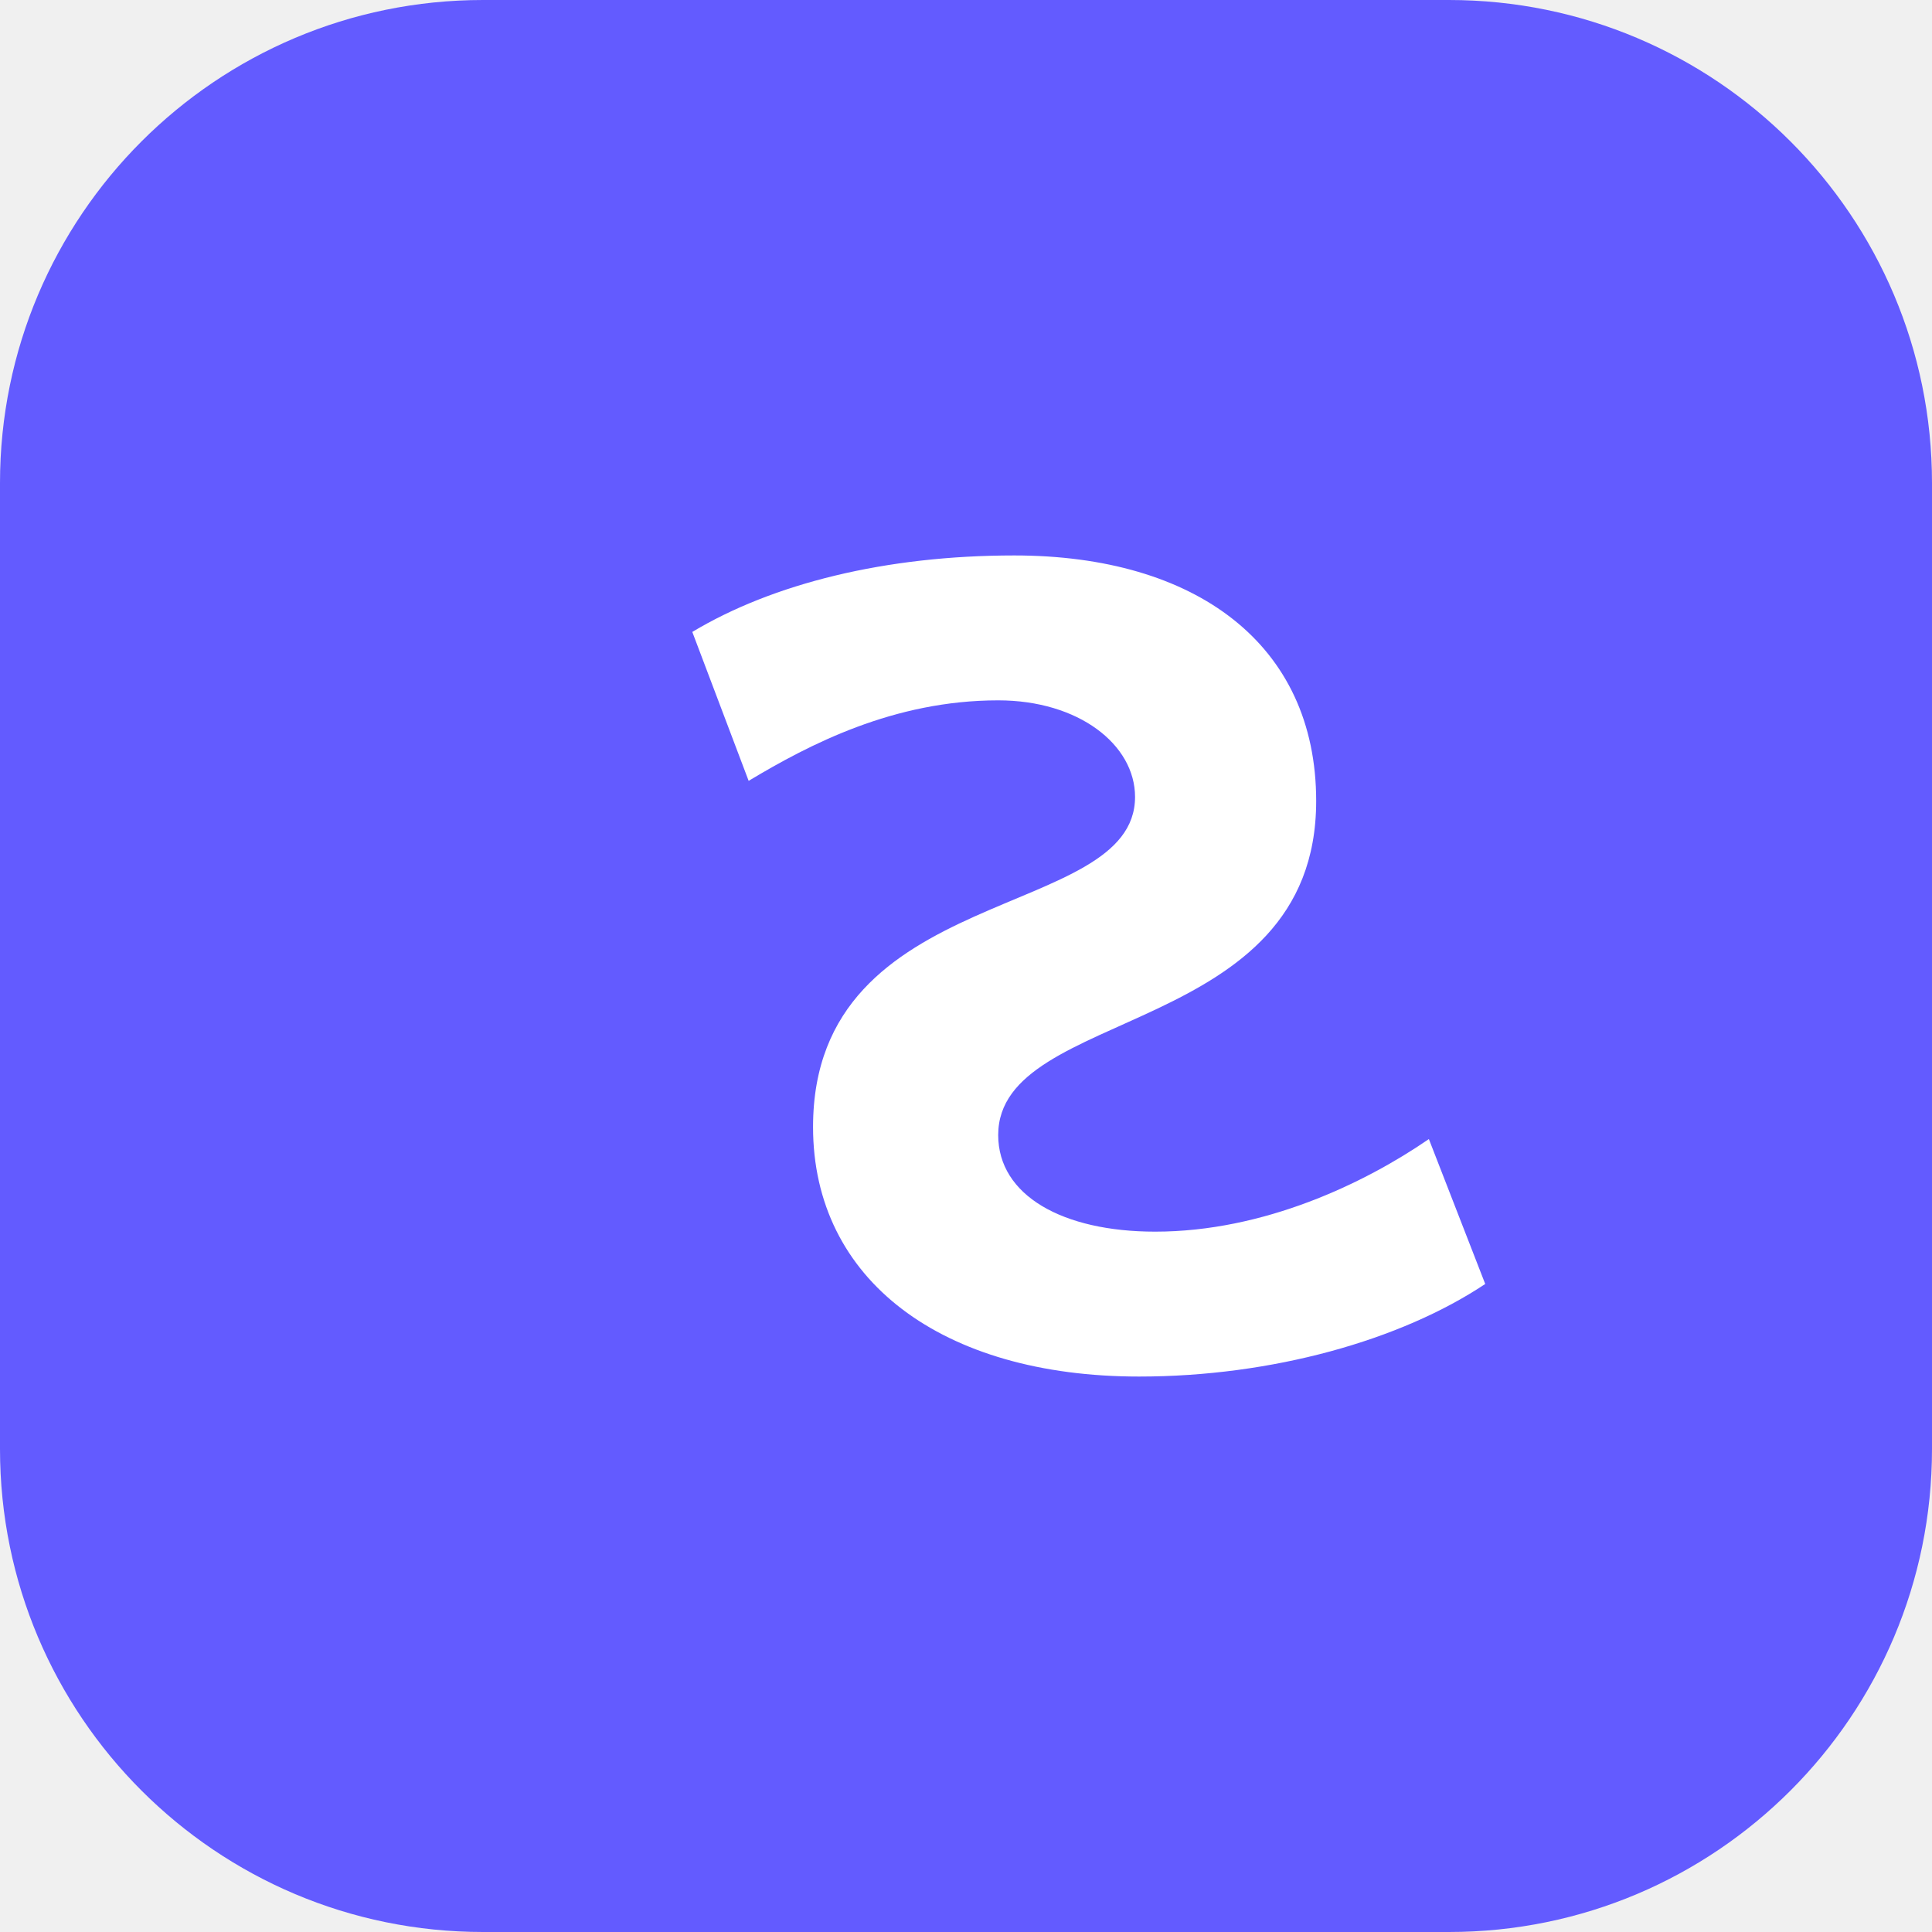
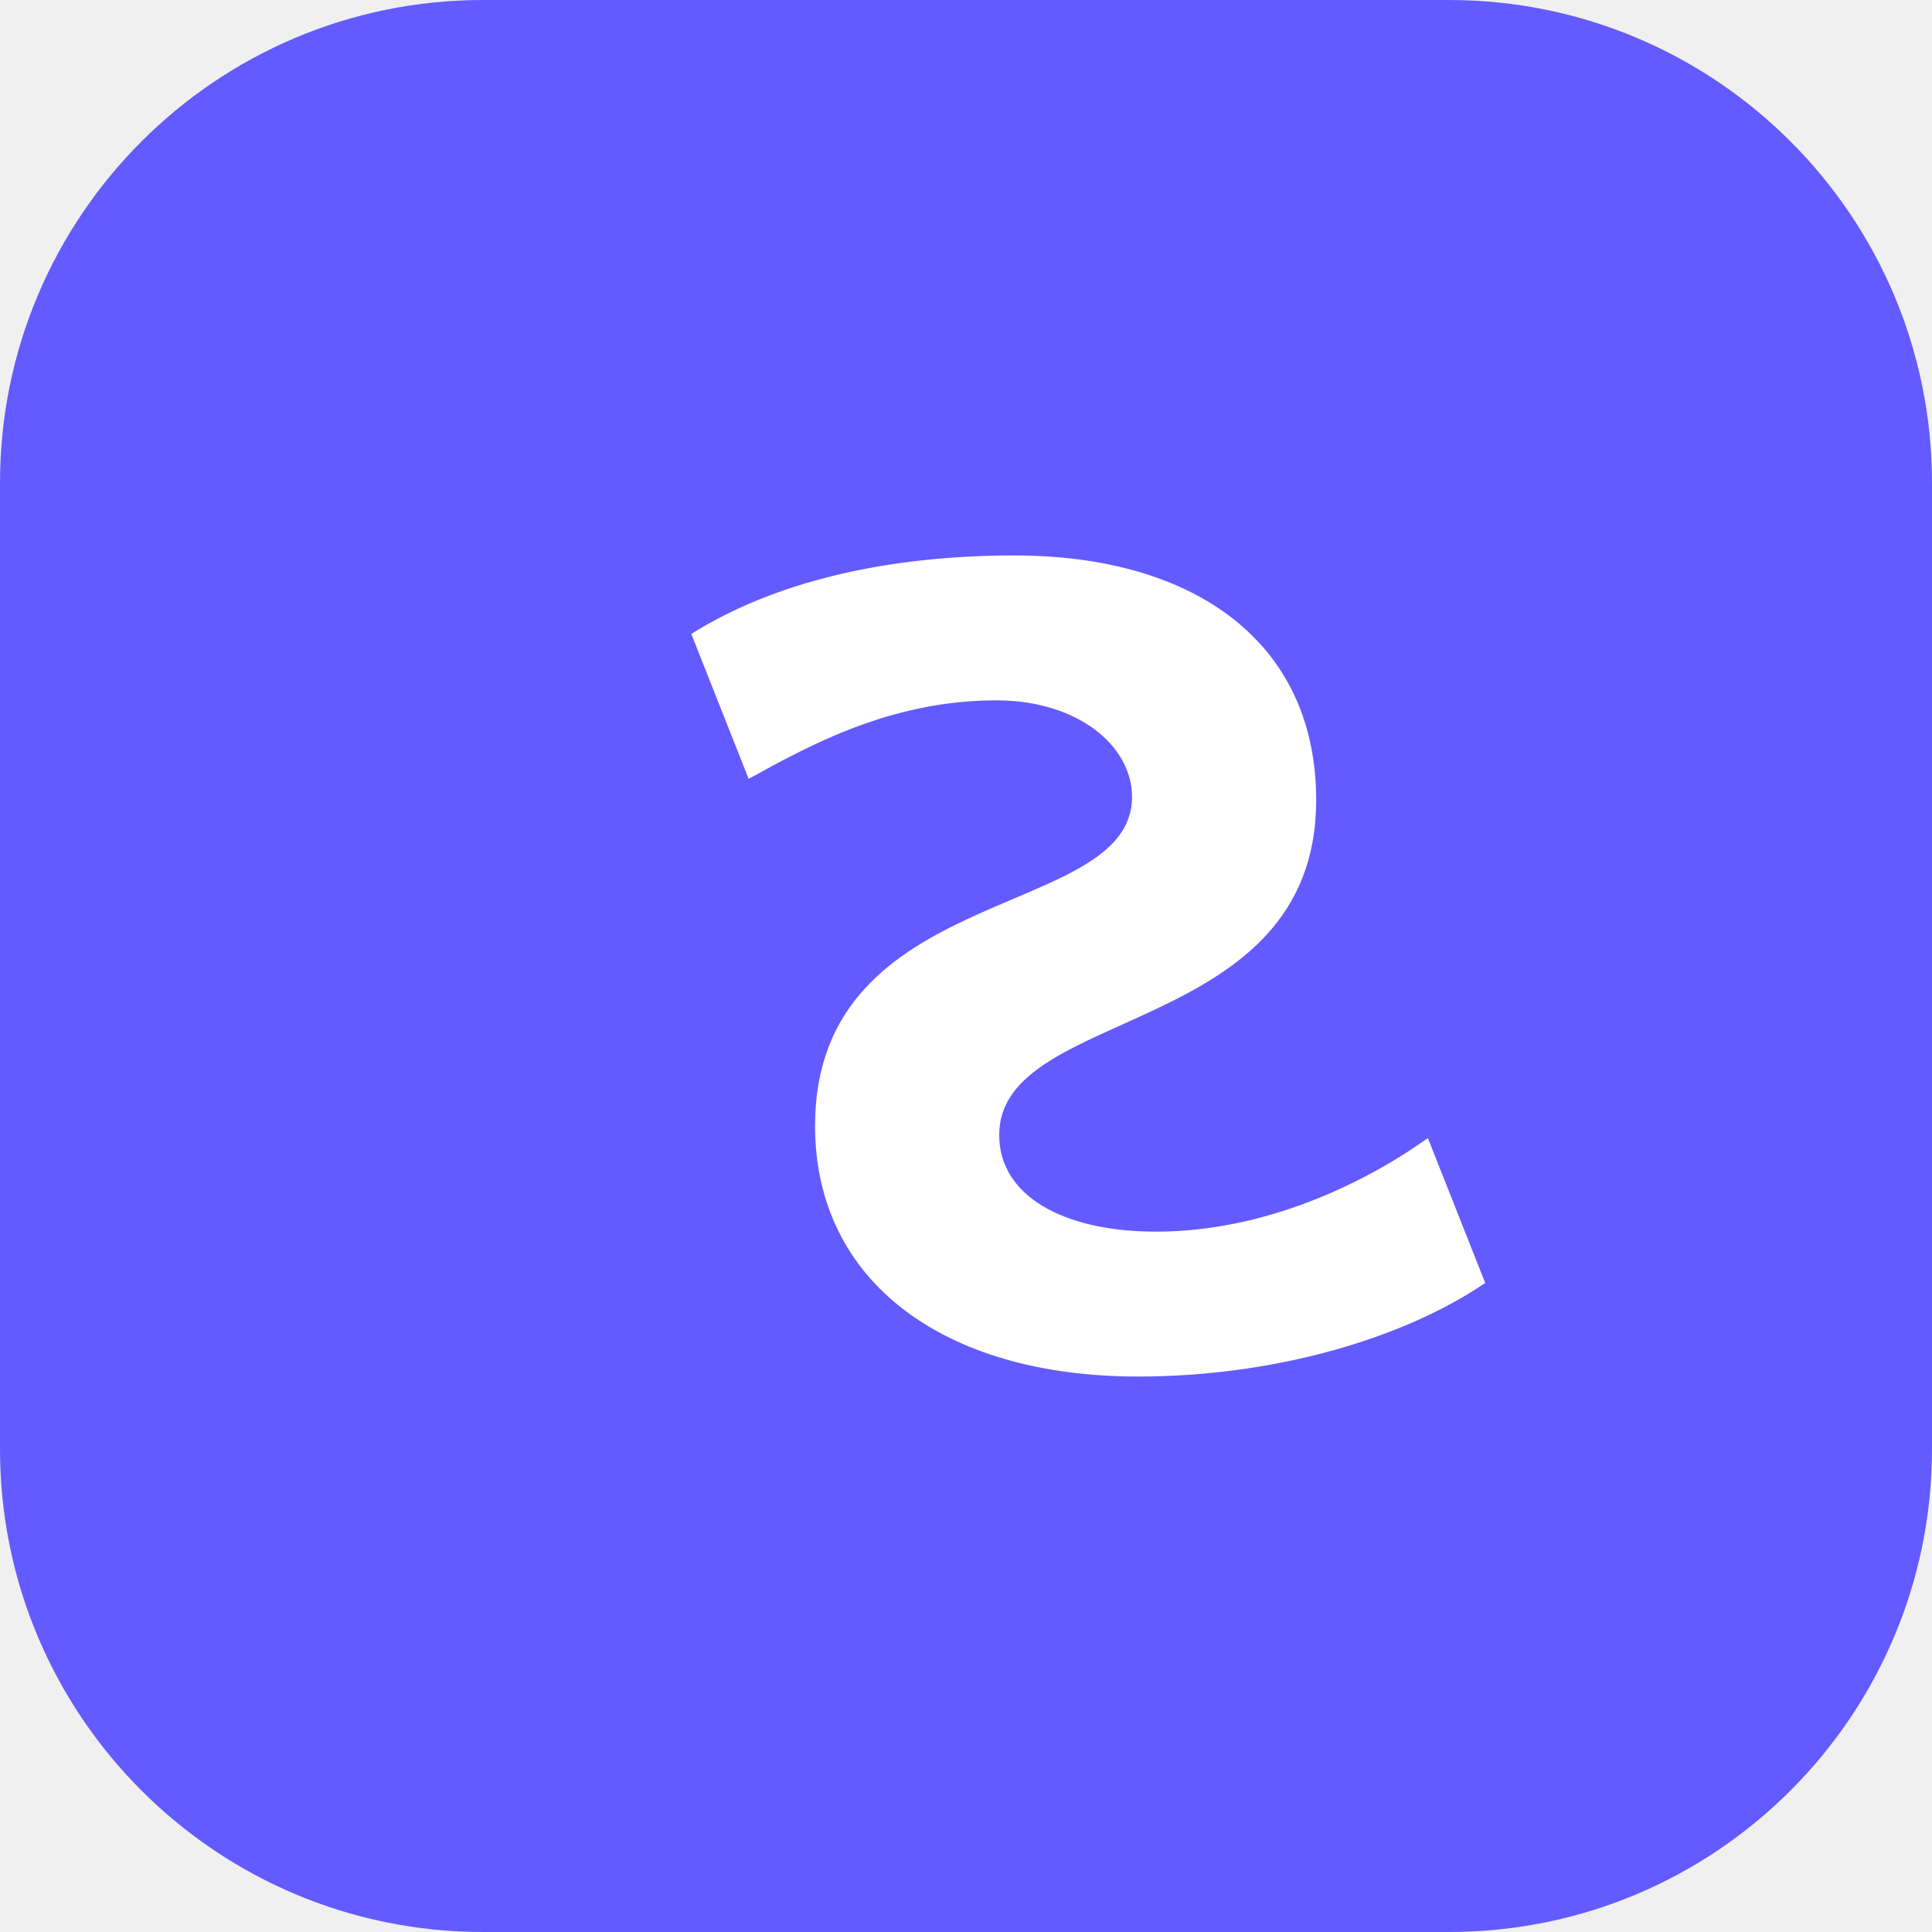
- <svg xmlns="http://www.w3.org/2000/svg" viewBox="0 0 48 48" width="48" height="48">
-   <rect width="48" height="48" rx="12" fill="#635BFF" />
-   <path d="M28.2 19.8C28.2 18.5 26.8 17.4 24.8 17.4C22.2 17.4 20.1 18.5 18.6 19.4L17.2 15.7C19.2 14.5 22 13.8 25.2 13.8C29.7 13.8 32.7 16 32.7 19.9C32.7 25.8 24.8 25 24.8 28.2C24.8 29.7 26.4 30.6 28.7 30.6C31.4 30.6 33.9 29.4 35.5 28.3L36.9 31.9C34.8 33.3 31.6 34.2 28.3 34.2C23.4 34.2 20.2 31.8 20.2 28C20.2 21.9 28.2 22.9 28.2 19.8Z" fill="#FFFFFF" />
+ <svg xmlns="http://www.w3.org/2000/svg" viewBox="0 0 64 64" width="64" height="64">
+   <rect width="64" height="64" rx="16" fill="#635BFF" />
+   <path d="M37.5 26.4C37.5 24.7 35.7 23.2 33 23.2C29.5 23.2 26.8 24.7 24.8 25.8L22.9 21C25.6 19.3 29.3 18.4 33.6 18.4C39.6 18.4 43.6 21.3 43.6 26.5C43.6 34.4 33.1 33.3 33.1 37.6C33.1 39.6 35.2 40.8 38.3 40.8C41.9 40.8 45.2 39.2 47.3 37.7L49.2 42.5C46.4 44.4 42.1 45.6 37.7 45.6C31.2 45.6 27 42.4 27 37.3C27 29.2 37.5 30.5 37.5 26.4Z" fill="#FFFFFF" />
</svg>
